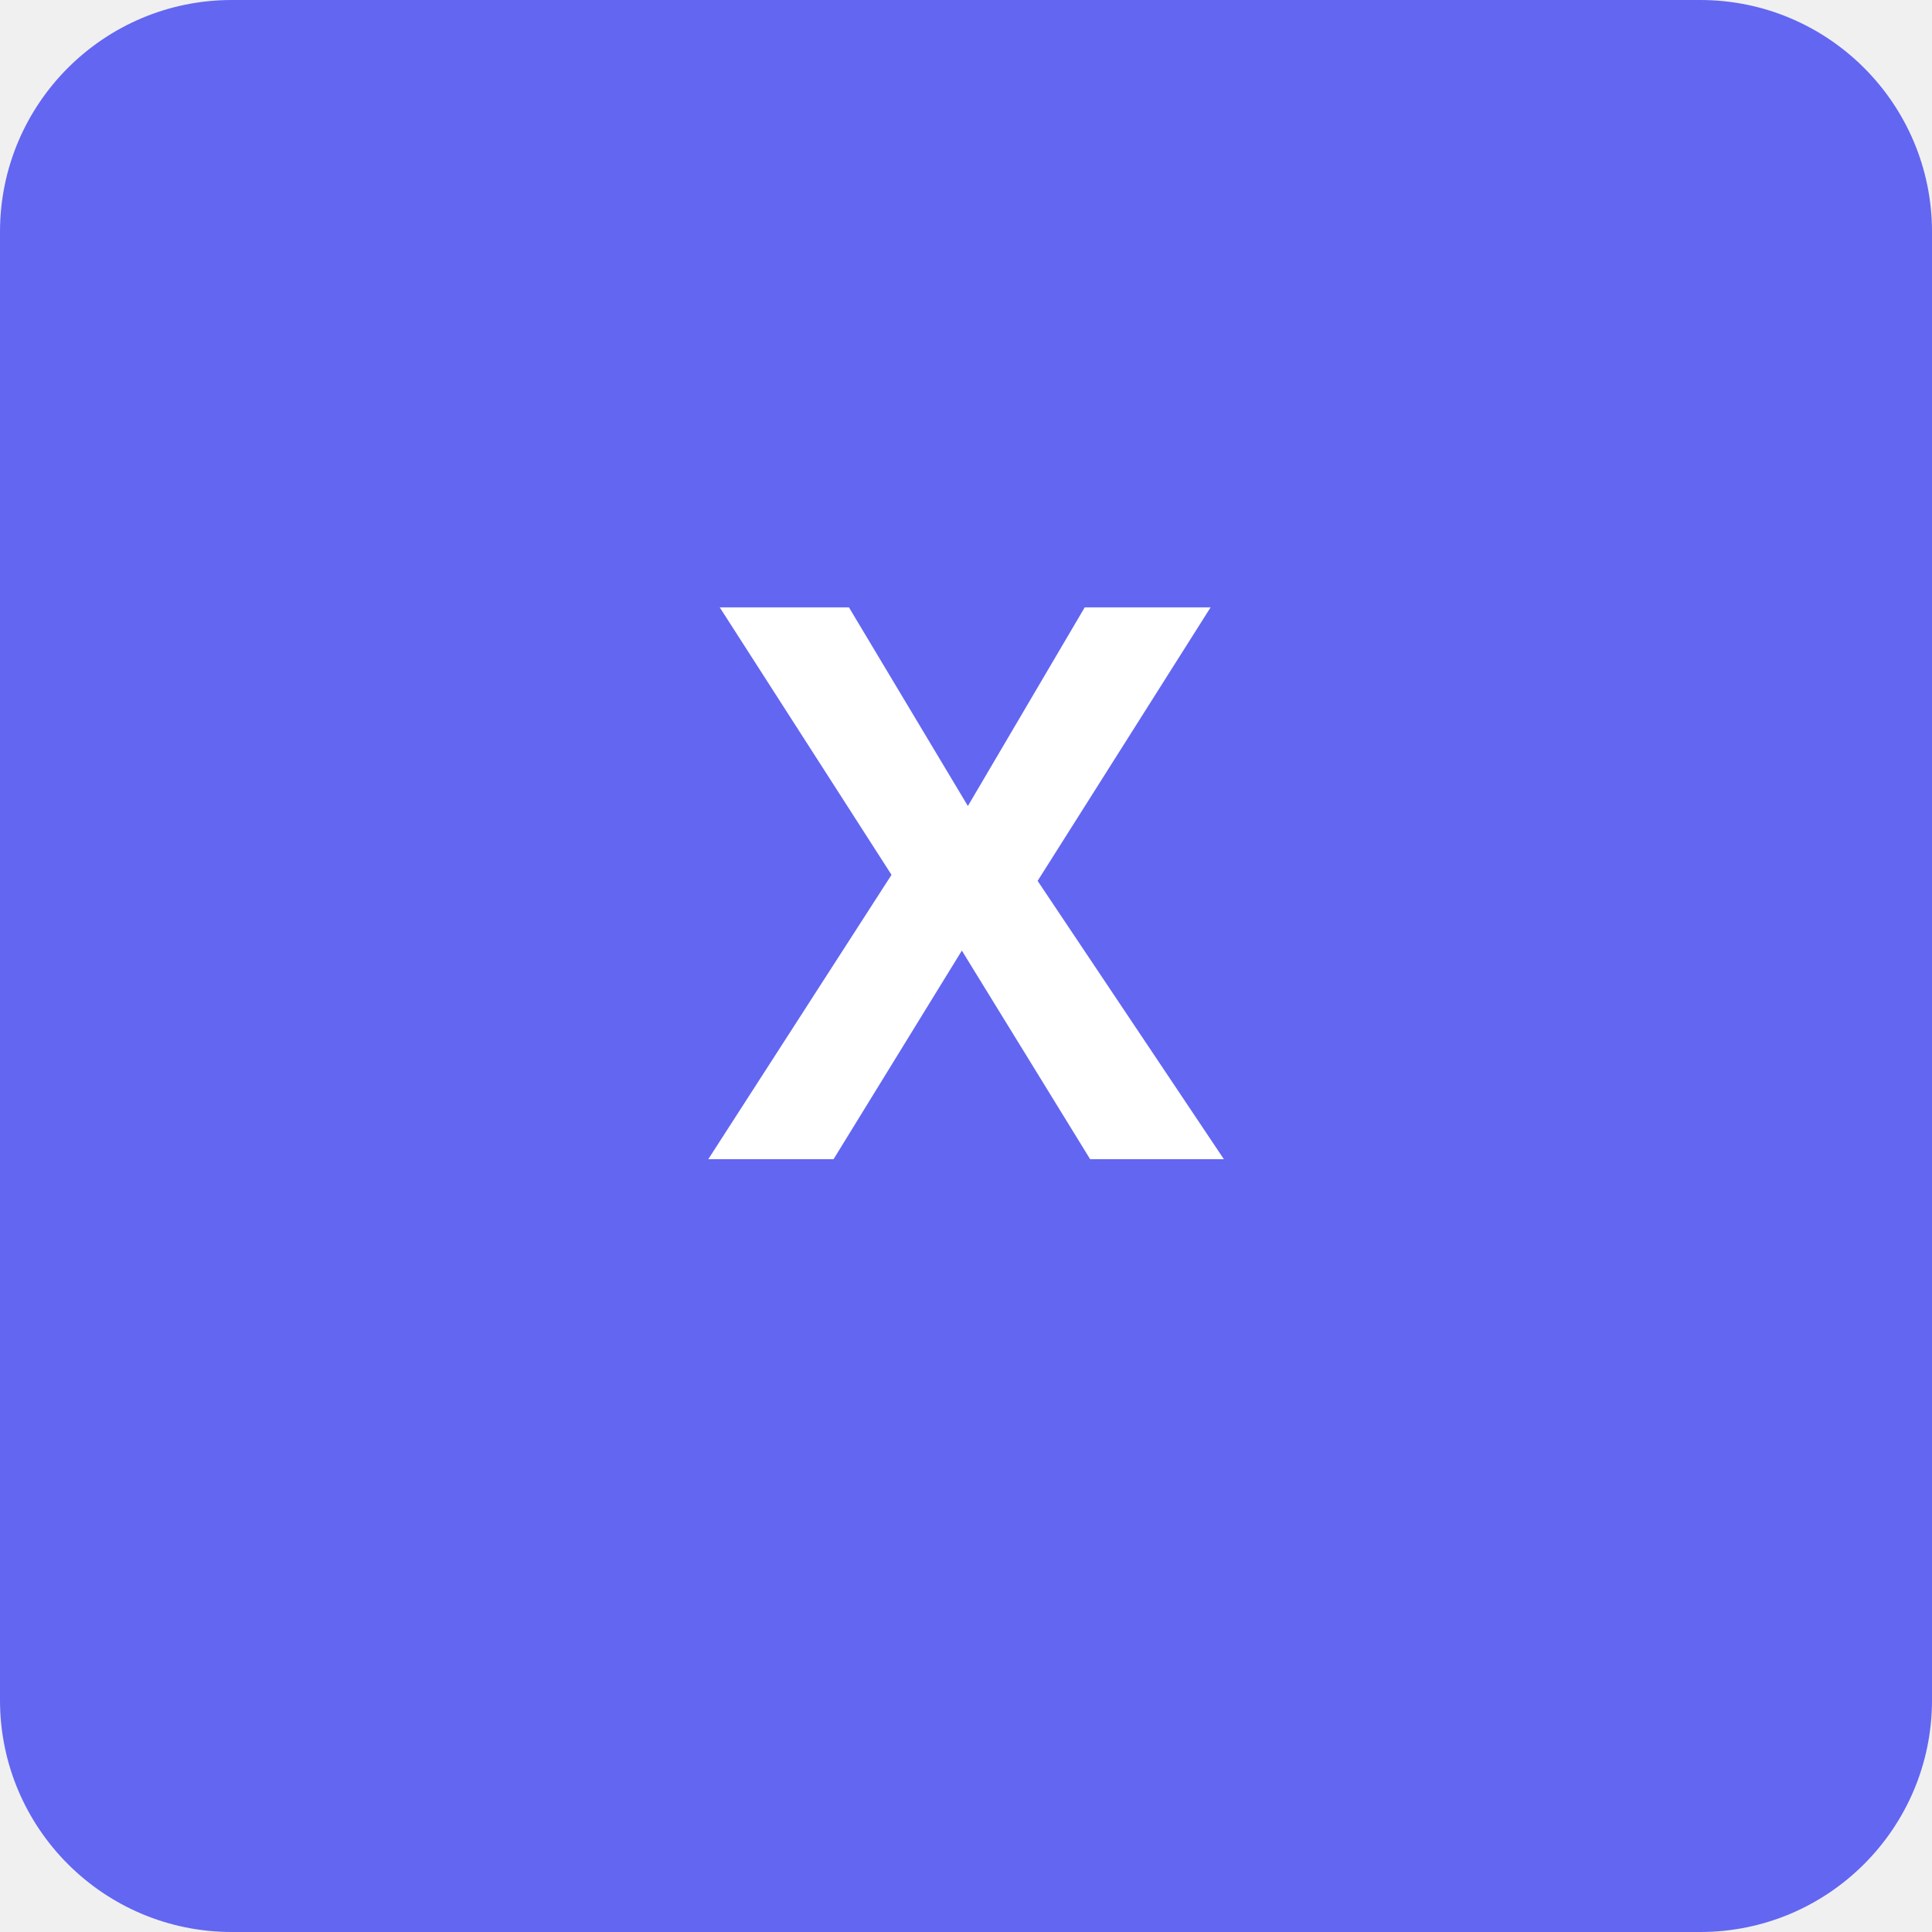
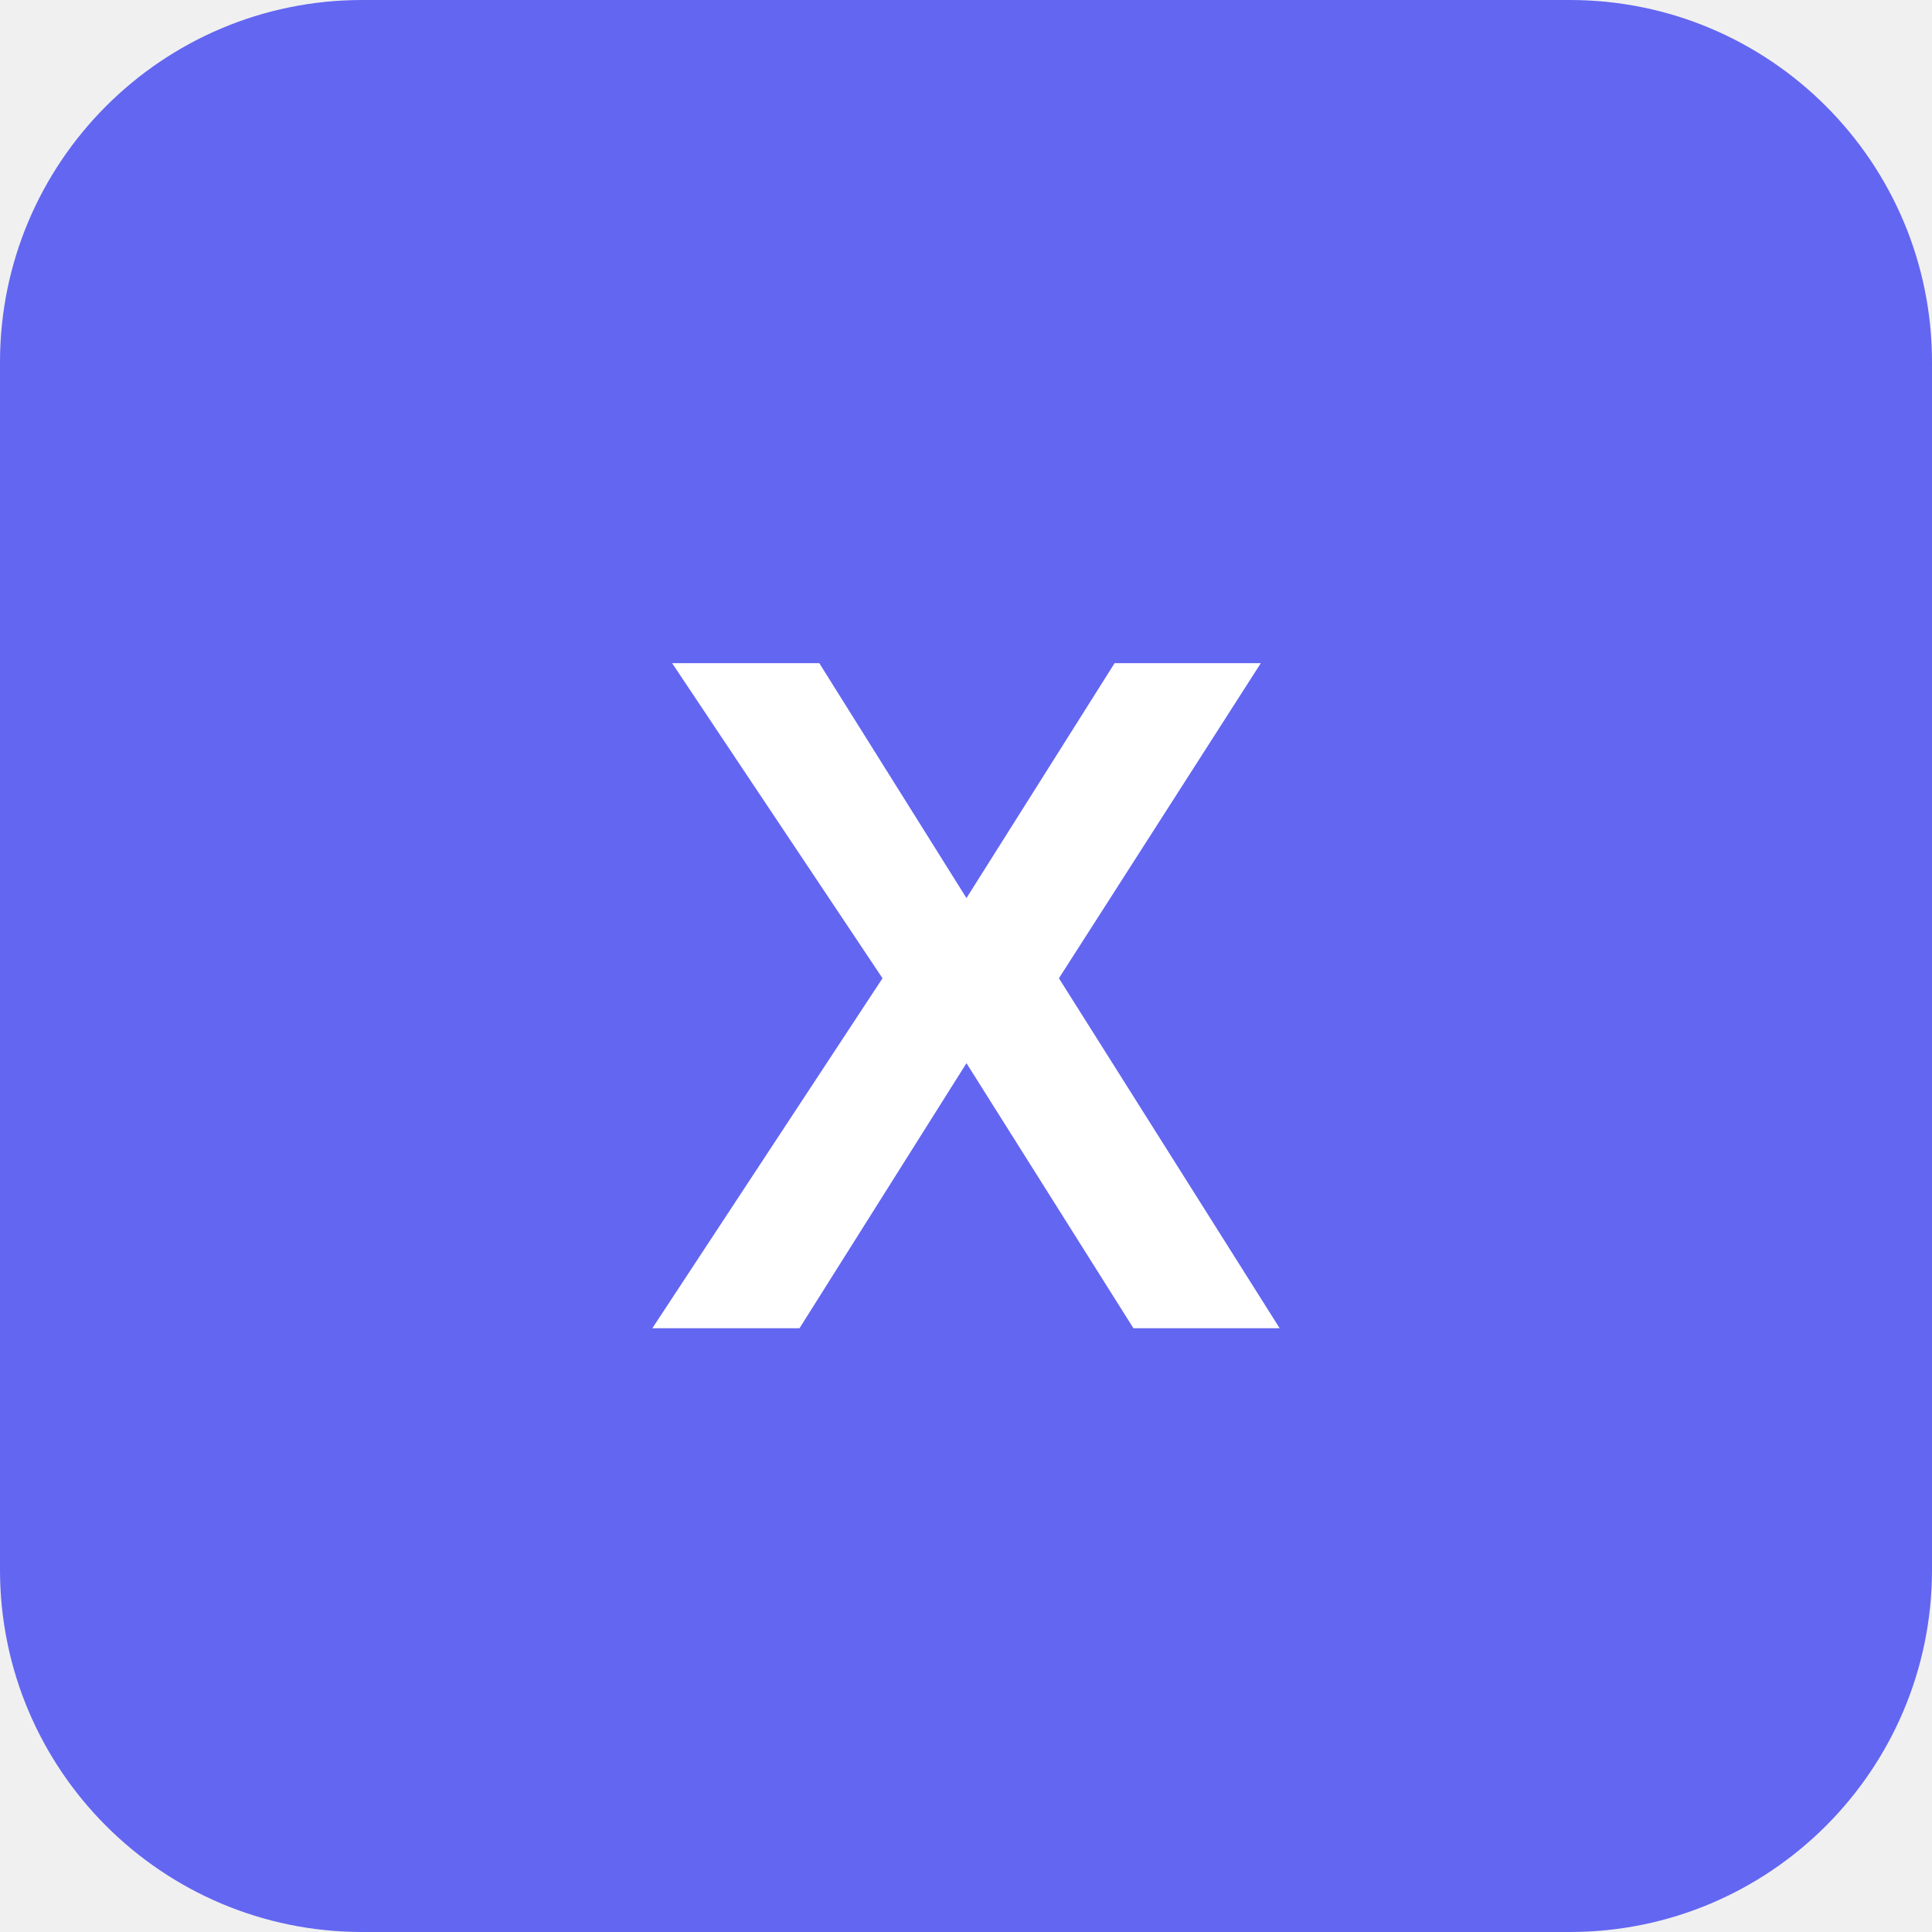
- <svg xmlns="http://www.w3.org/2000/svg" viewBox="0 0 100 100">
-   <rect width="100" height="100" rx="12" fill="#6366f1" />
-   <text x="50" y="60" font-family="sans-serif" font-size="40" font-weight="bold" fill="white" text-anchor="middle">X</text>
+ <svg xmlns="http://www.w3.org/2000/svg" width="32" height="32" viewBox="0 0 32 32">
+   <rect width="32" height="32" rx="6" fill="#6366f1" />
+   <text x="16" y="22" font-family="Arial" font-size="16" font-weight="bold" fill="white" text-anchor="middle">X</text>
</svg>
